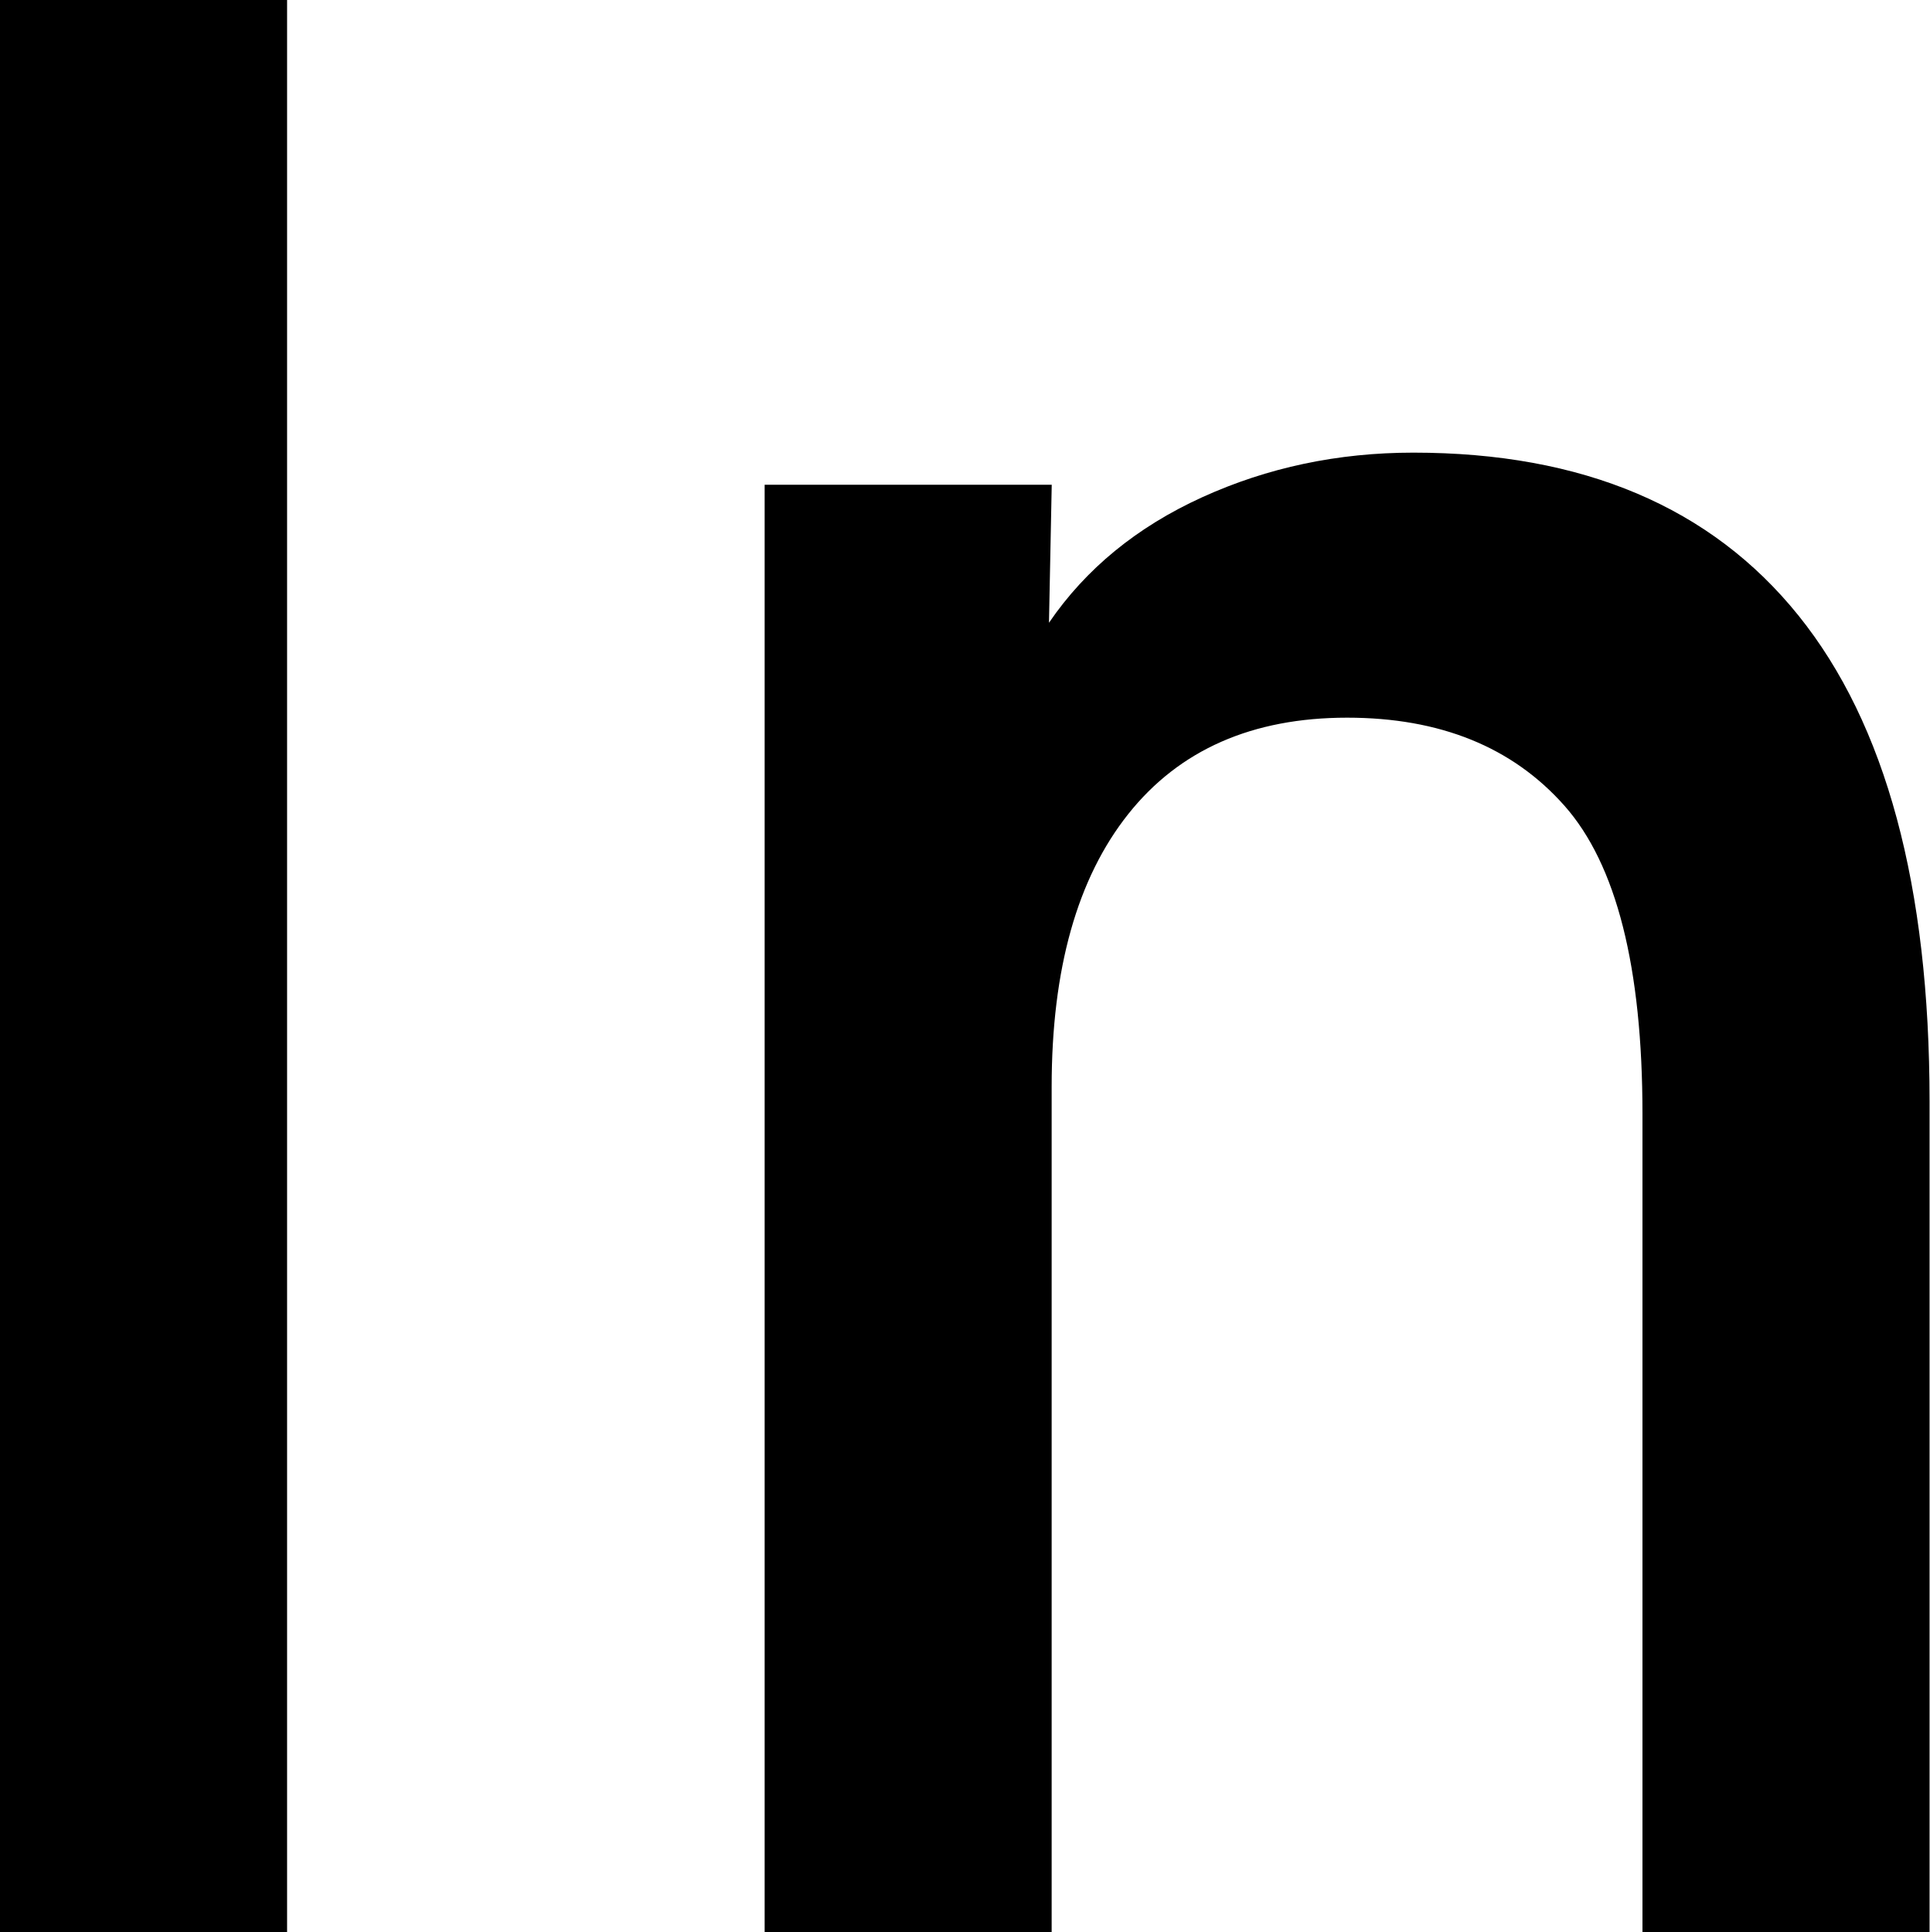
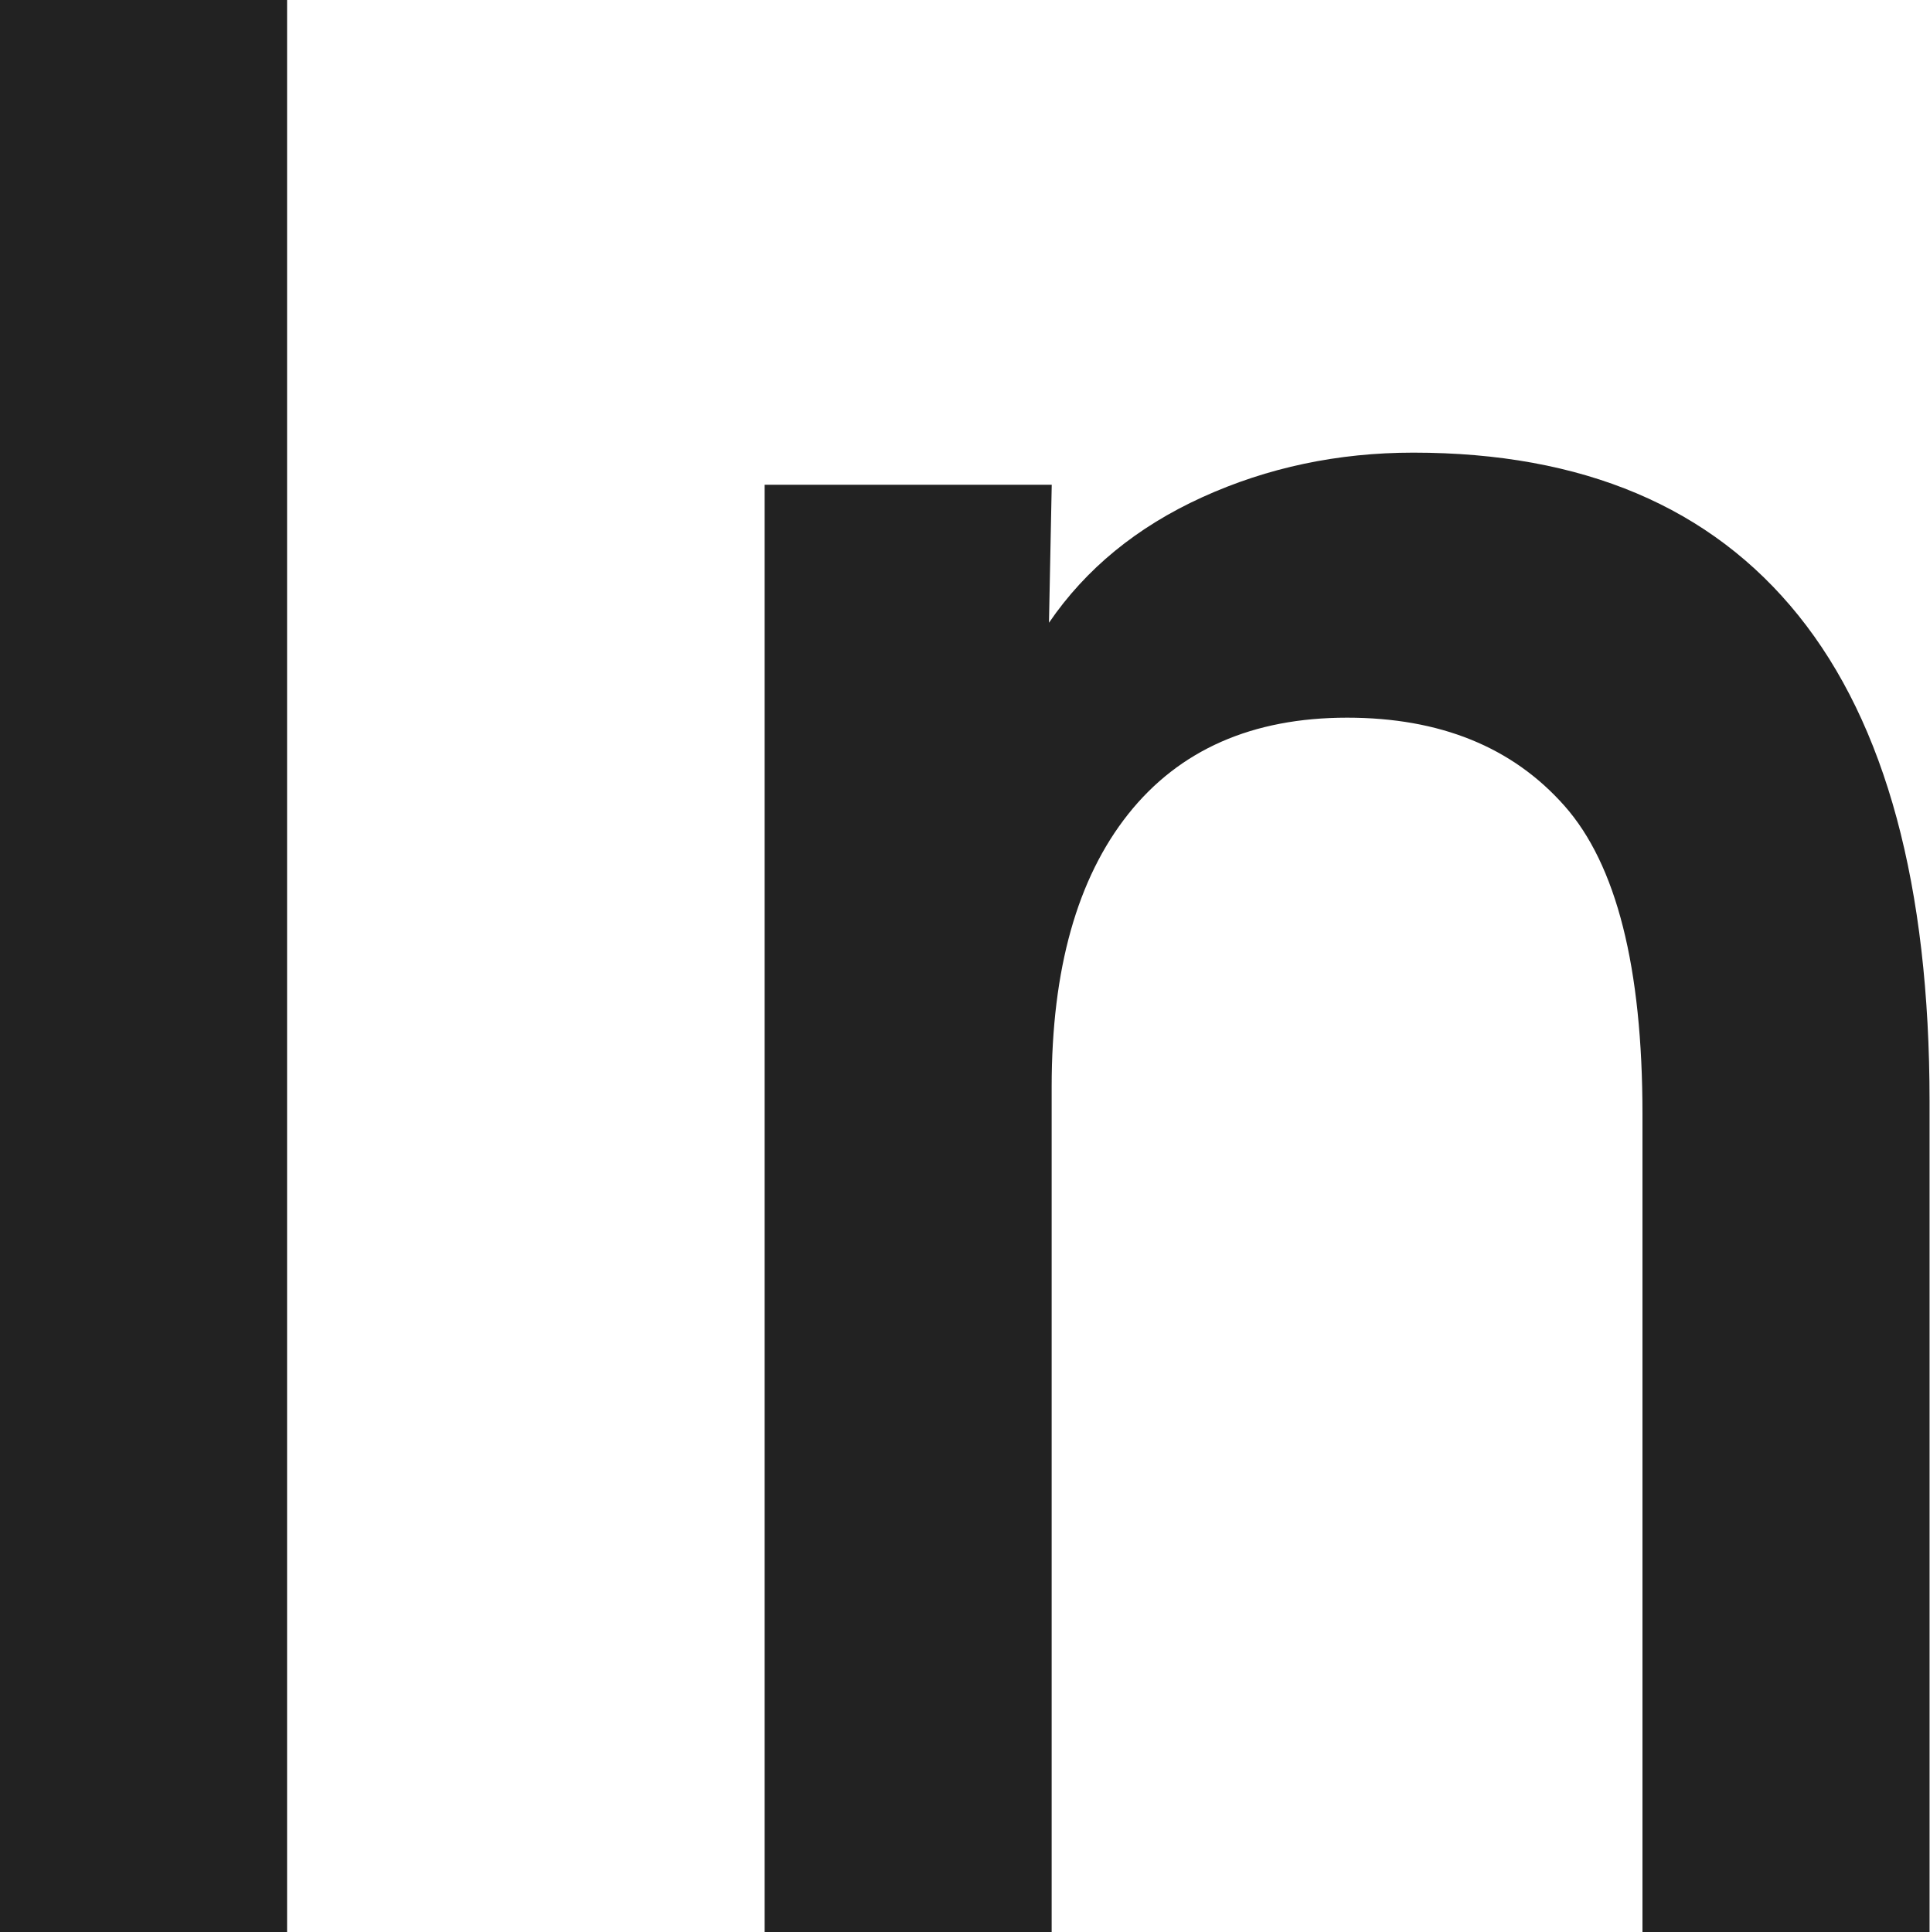
<svg xmlns="http://www.w3.org/2000/svg" version="1.1" id="Layer_1" x="0px" y="0px" width="25.164px" height="25.2px" viewBox="0 0 25.164 25.2" enable-background="new 0 0 25.164 25.2" xml:space="preserve">
  <g>
-     <path d="M0,25.2V0h3.744v25.2H0z" />
-     <path d="M21.42,25.2V14.532c0-1.915-0.339-3.256-1.017-4.022c-0.678-0.766-1.623-1.149-2.835-1.149   c-1.236,0-2.188,0.419-2.854,1.257c-0.666,0.838-0.999,2.024-0.999,3.556V25.2H9.972V6.323h3.744l-0.036,1.8   c0.48-0.703,1.146-1.249,1.998-1.637c0.852-0.388,1.77-0.582,2.754-0.582c2.208,0,3.882,0.708,5.022,2.124   c1.14,1.416,1.71,3.528,1.71,6.336V25.2H21.42z" />
+     <path fill="#222222" d="M0,25.2V0h3.744v25.2H0z" />
+     <path fill="#222222" d="M21.42,25.2V14.532c0-1.915-0.339-3.256-1.018-4.022c-0.678-0.766-1.623-1.149-2.834-1.149   c-1.236,0-2.188,0.419-2.854,1.257s-0.999,2.024-0.999,3.556V25.2H9.972V6.323h3.744l-0.036,1.8   c0.48-0.703,1.146-1.249,1.998-1.637c0.852-0.388,1.771-0.582,2.754-0.582c2.209,0,3.883,0.708,5.022,2.124   c1.139,1.416,1.71,3.528,1.71,6.336V25.2H21.42z" />
  </g>
</svg>
